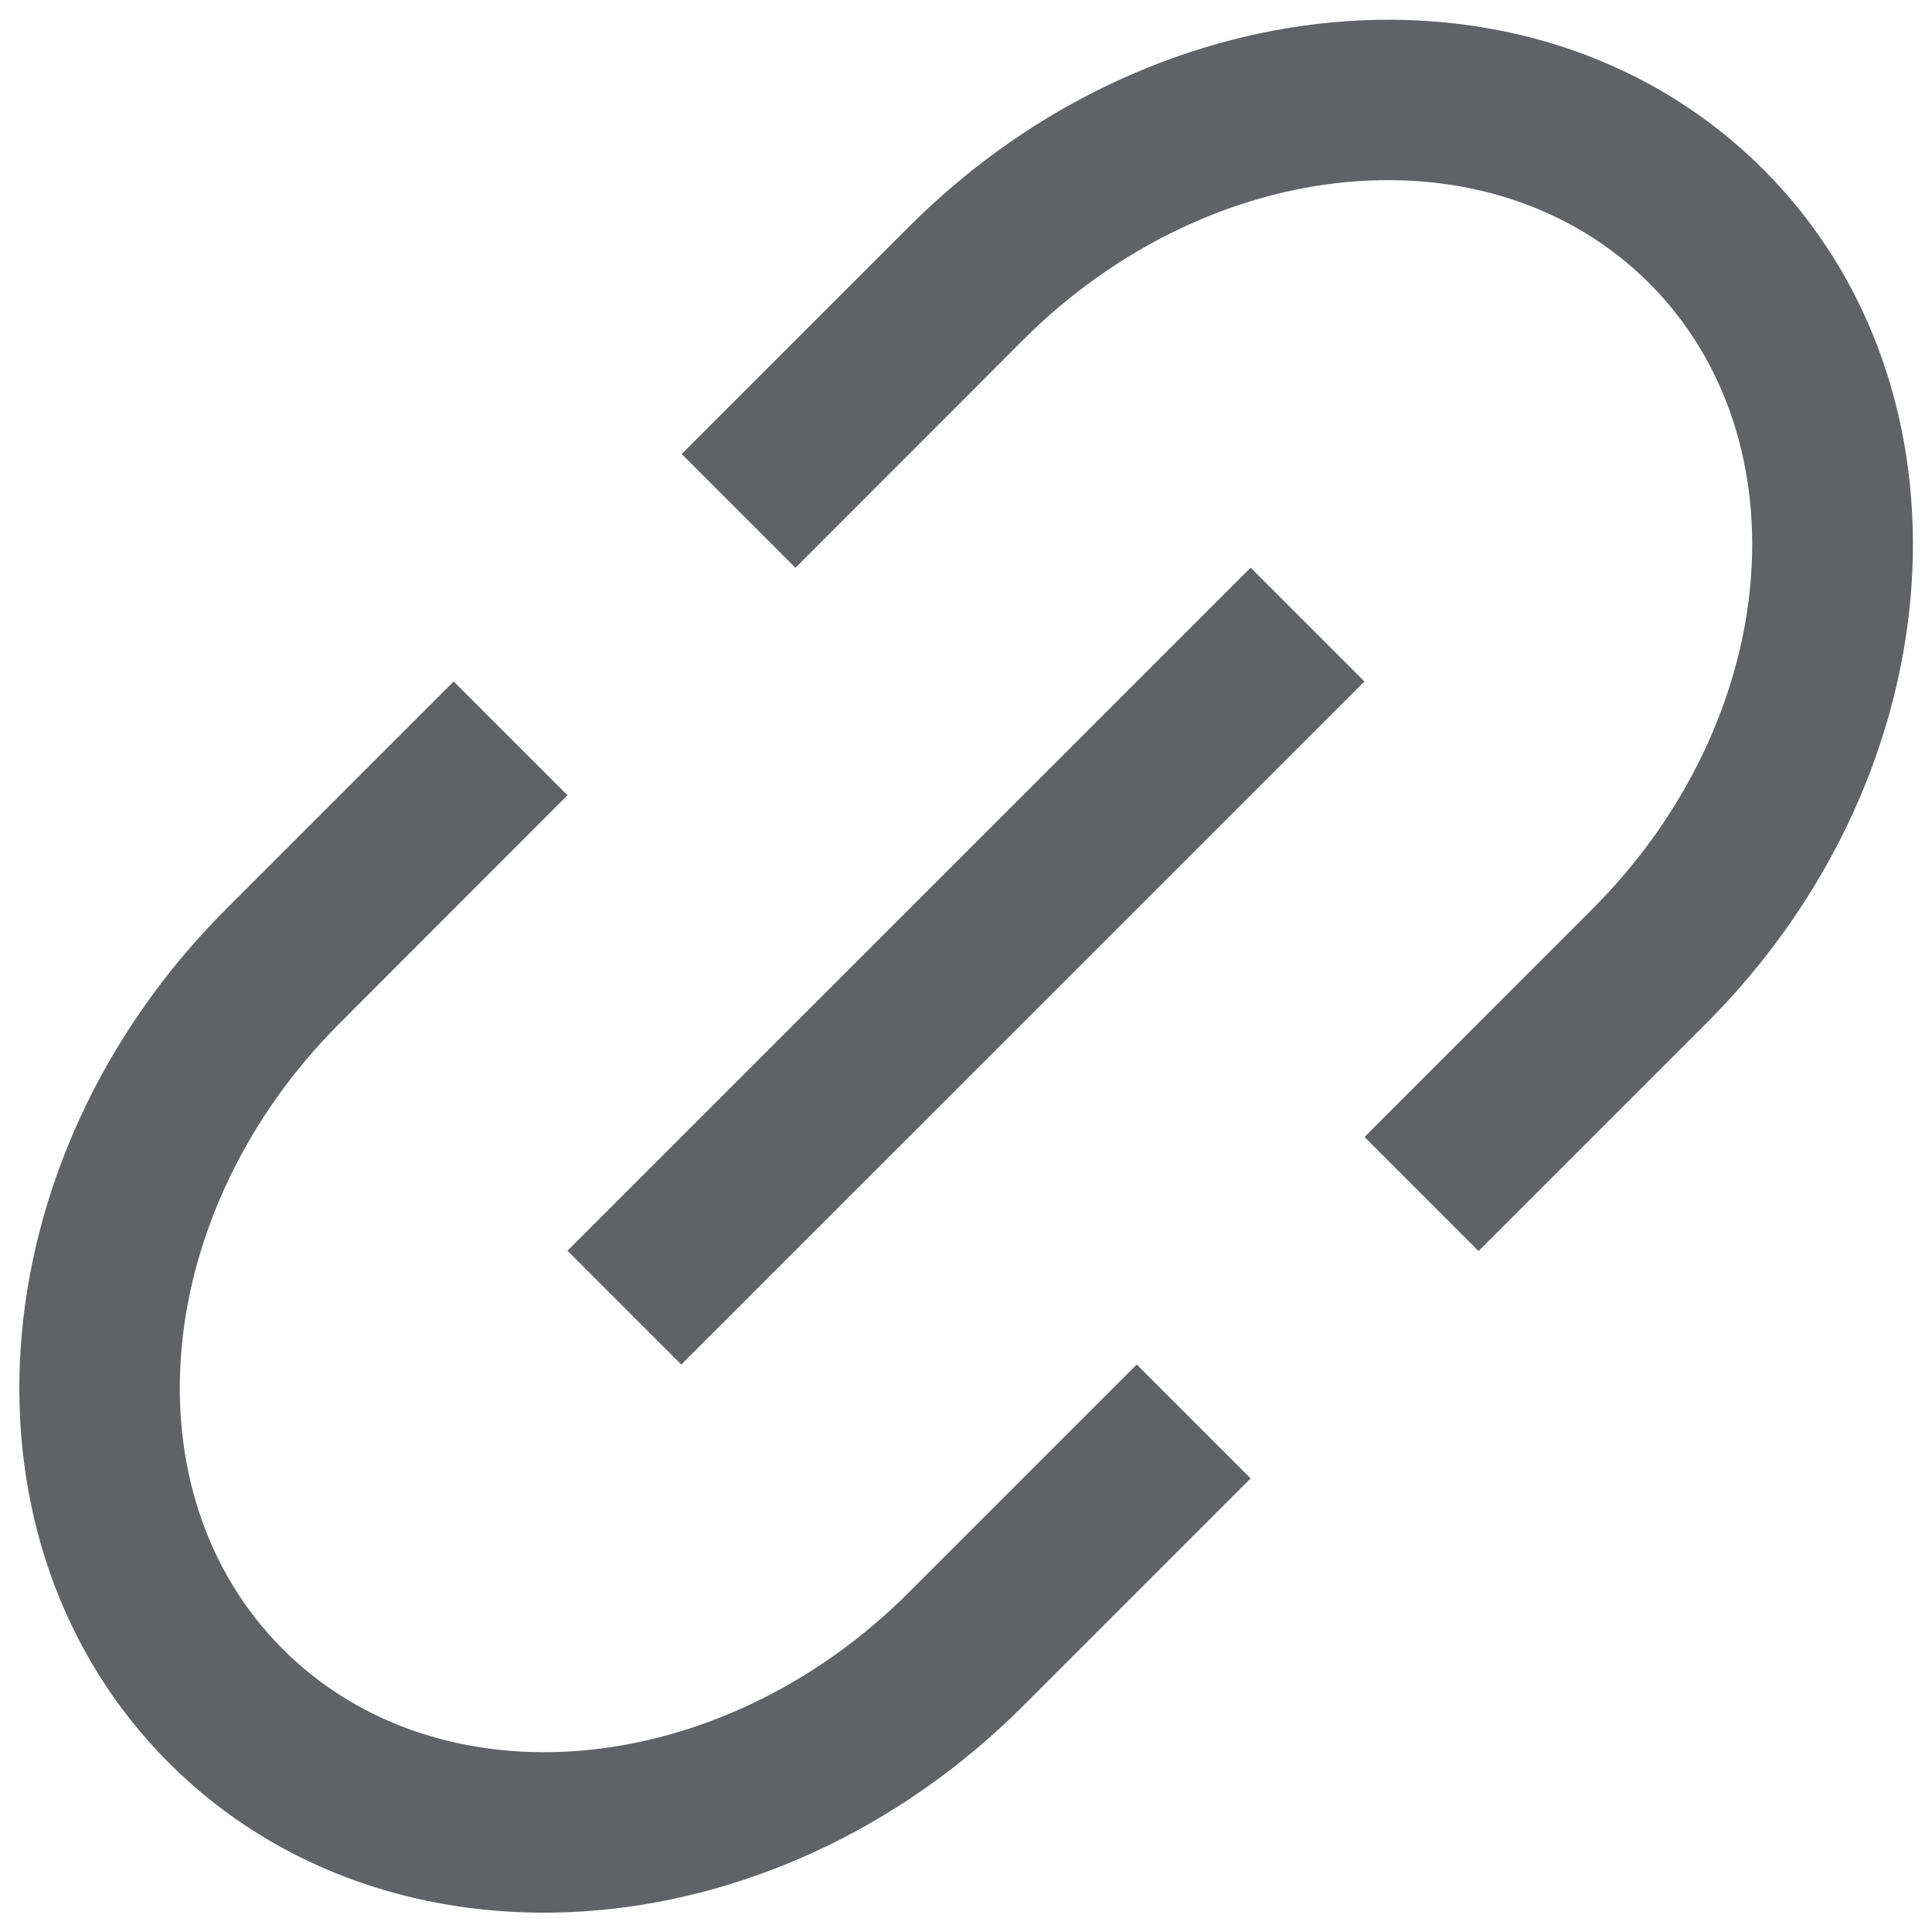
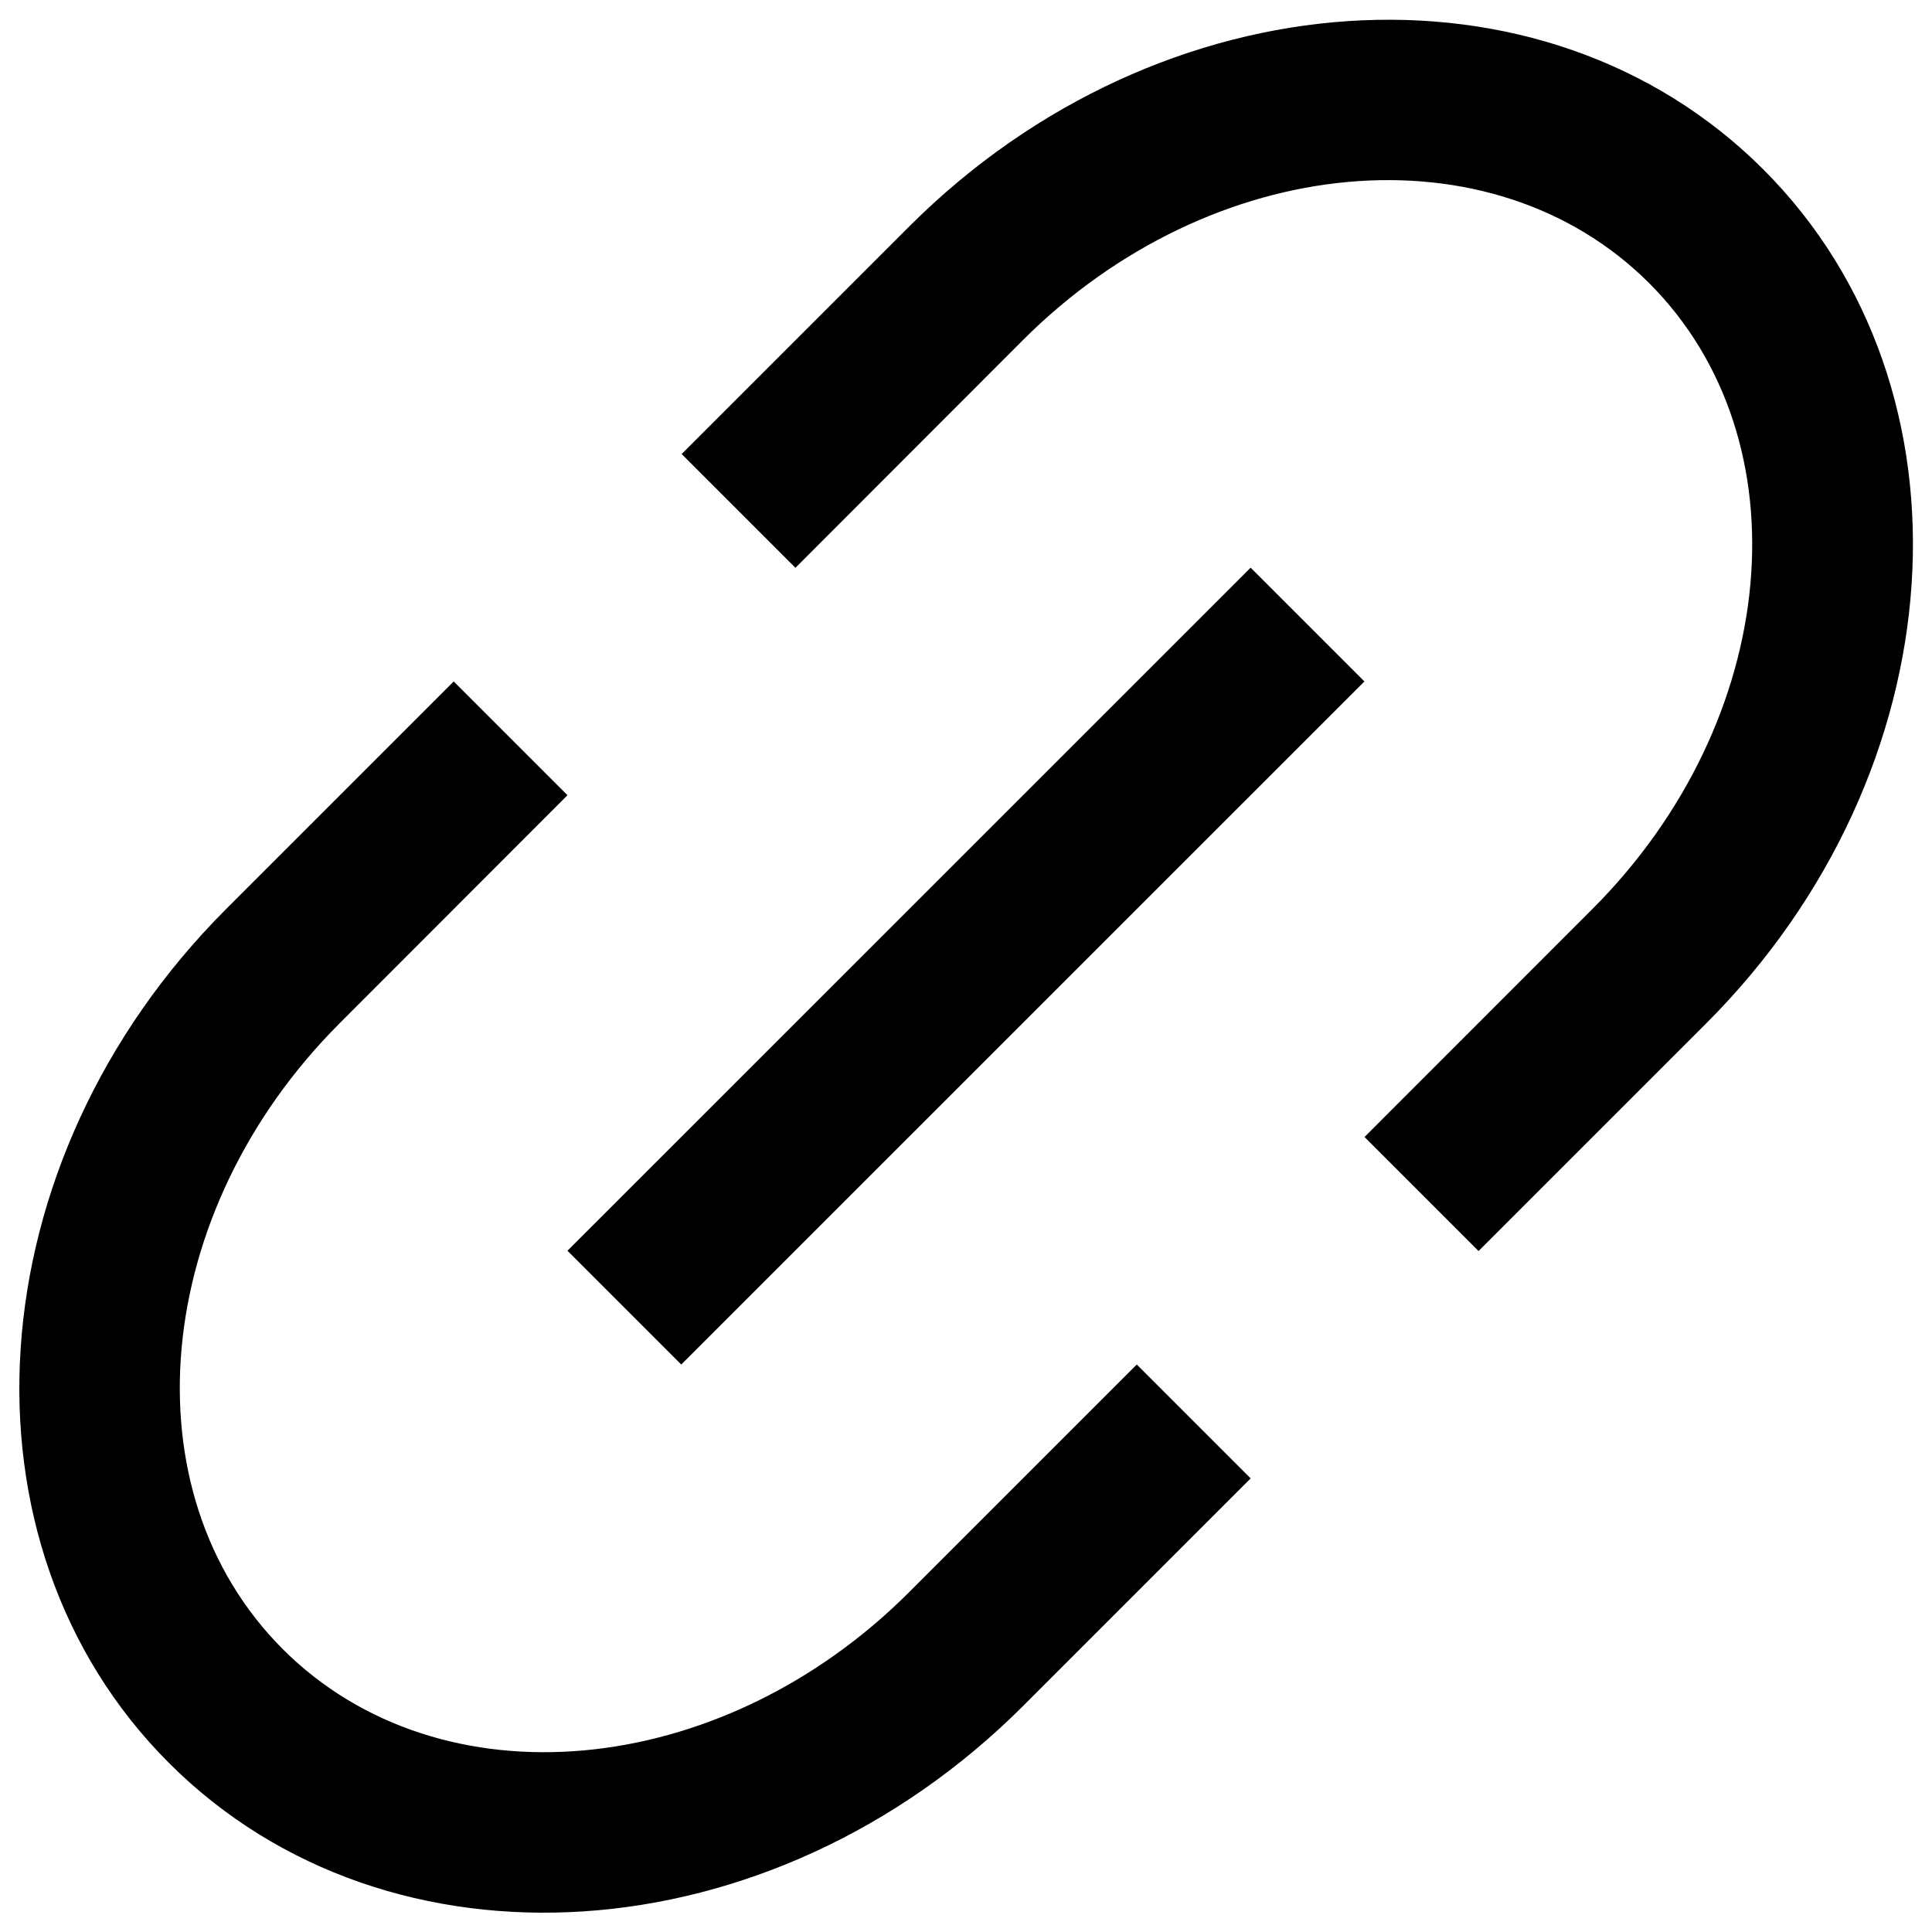
- <svg xmlns="http://www.w3.org/2000/svg" fill="none" height="18" viewBox="0 0 18 18" width="18">
-   <path d="m13.773 11.653-1.06-1.06 2.121-2.122c1.758-1.756 1.995-4.368.531-5.833-1.466-1.464-4.077-1.227-5.835.531l-2.119 2.121-1.06-1.06 2.121-2.121c2.345-2.343 5.906-2.58 7.956-.531 2.05 2.05 1.812 5.612-.531 7.956l-2.121 2.121zm-2.121 2.121-2.121 2.121c-2.345 2.343-5.905 2.58-7.956.531-2.051-2.05-1.812-5.612.531-7.956l2.121-2.121 1.06 1.06-2.121 2.123c-1.758 1.756-1.995 4.368-.531 5.833 1.466 1.464 4.077 1.227 5.835-.531l2.121-2.121zm0-8.485 1.06 1.06-6.365 6.364-1.06-1.06z" fill="#606266" />
+ <svg xmlns="http://www.w3.org/2000/svg" height="18" viewBox="0 0 18 18" width="18">
+   <path d="m13.773 11.653-1.06-1.06 2.121-2.122c1.758-1.756 1.995-4.368.531-5.833-1.466-1.464-4.077-1.227-5.835.531l-2.119 2.121-1.06-1.06 2.121-2.121c2.345-2.343 5.906-2.58 7.956-.531 2.05 2.05 1.812 5.612-.531 7.956l-2.121 2.121zm-2.121 2.121-2.121 2.121c-2.345 2.343-5.905 2.58-7.956.531-2.051-2.05-1.812-5.612.531-7.956l2.121-2.121 1.06 1.06-2.121 2.123c-1.758 1.756-1.995 4.368-.531 5.833 1.466 1.464 4.077 1.227 5.835-.531l2.121-2.121zm0-8.485 1.06 1.06-6.365 6.364-1.06-1.06z" />
</svg>
